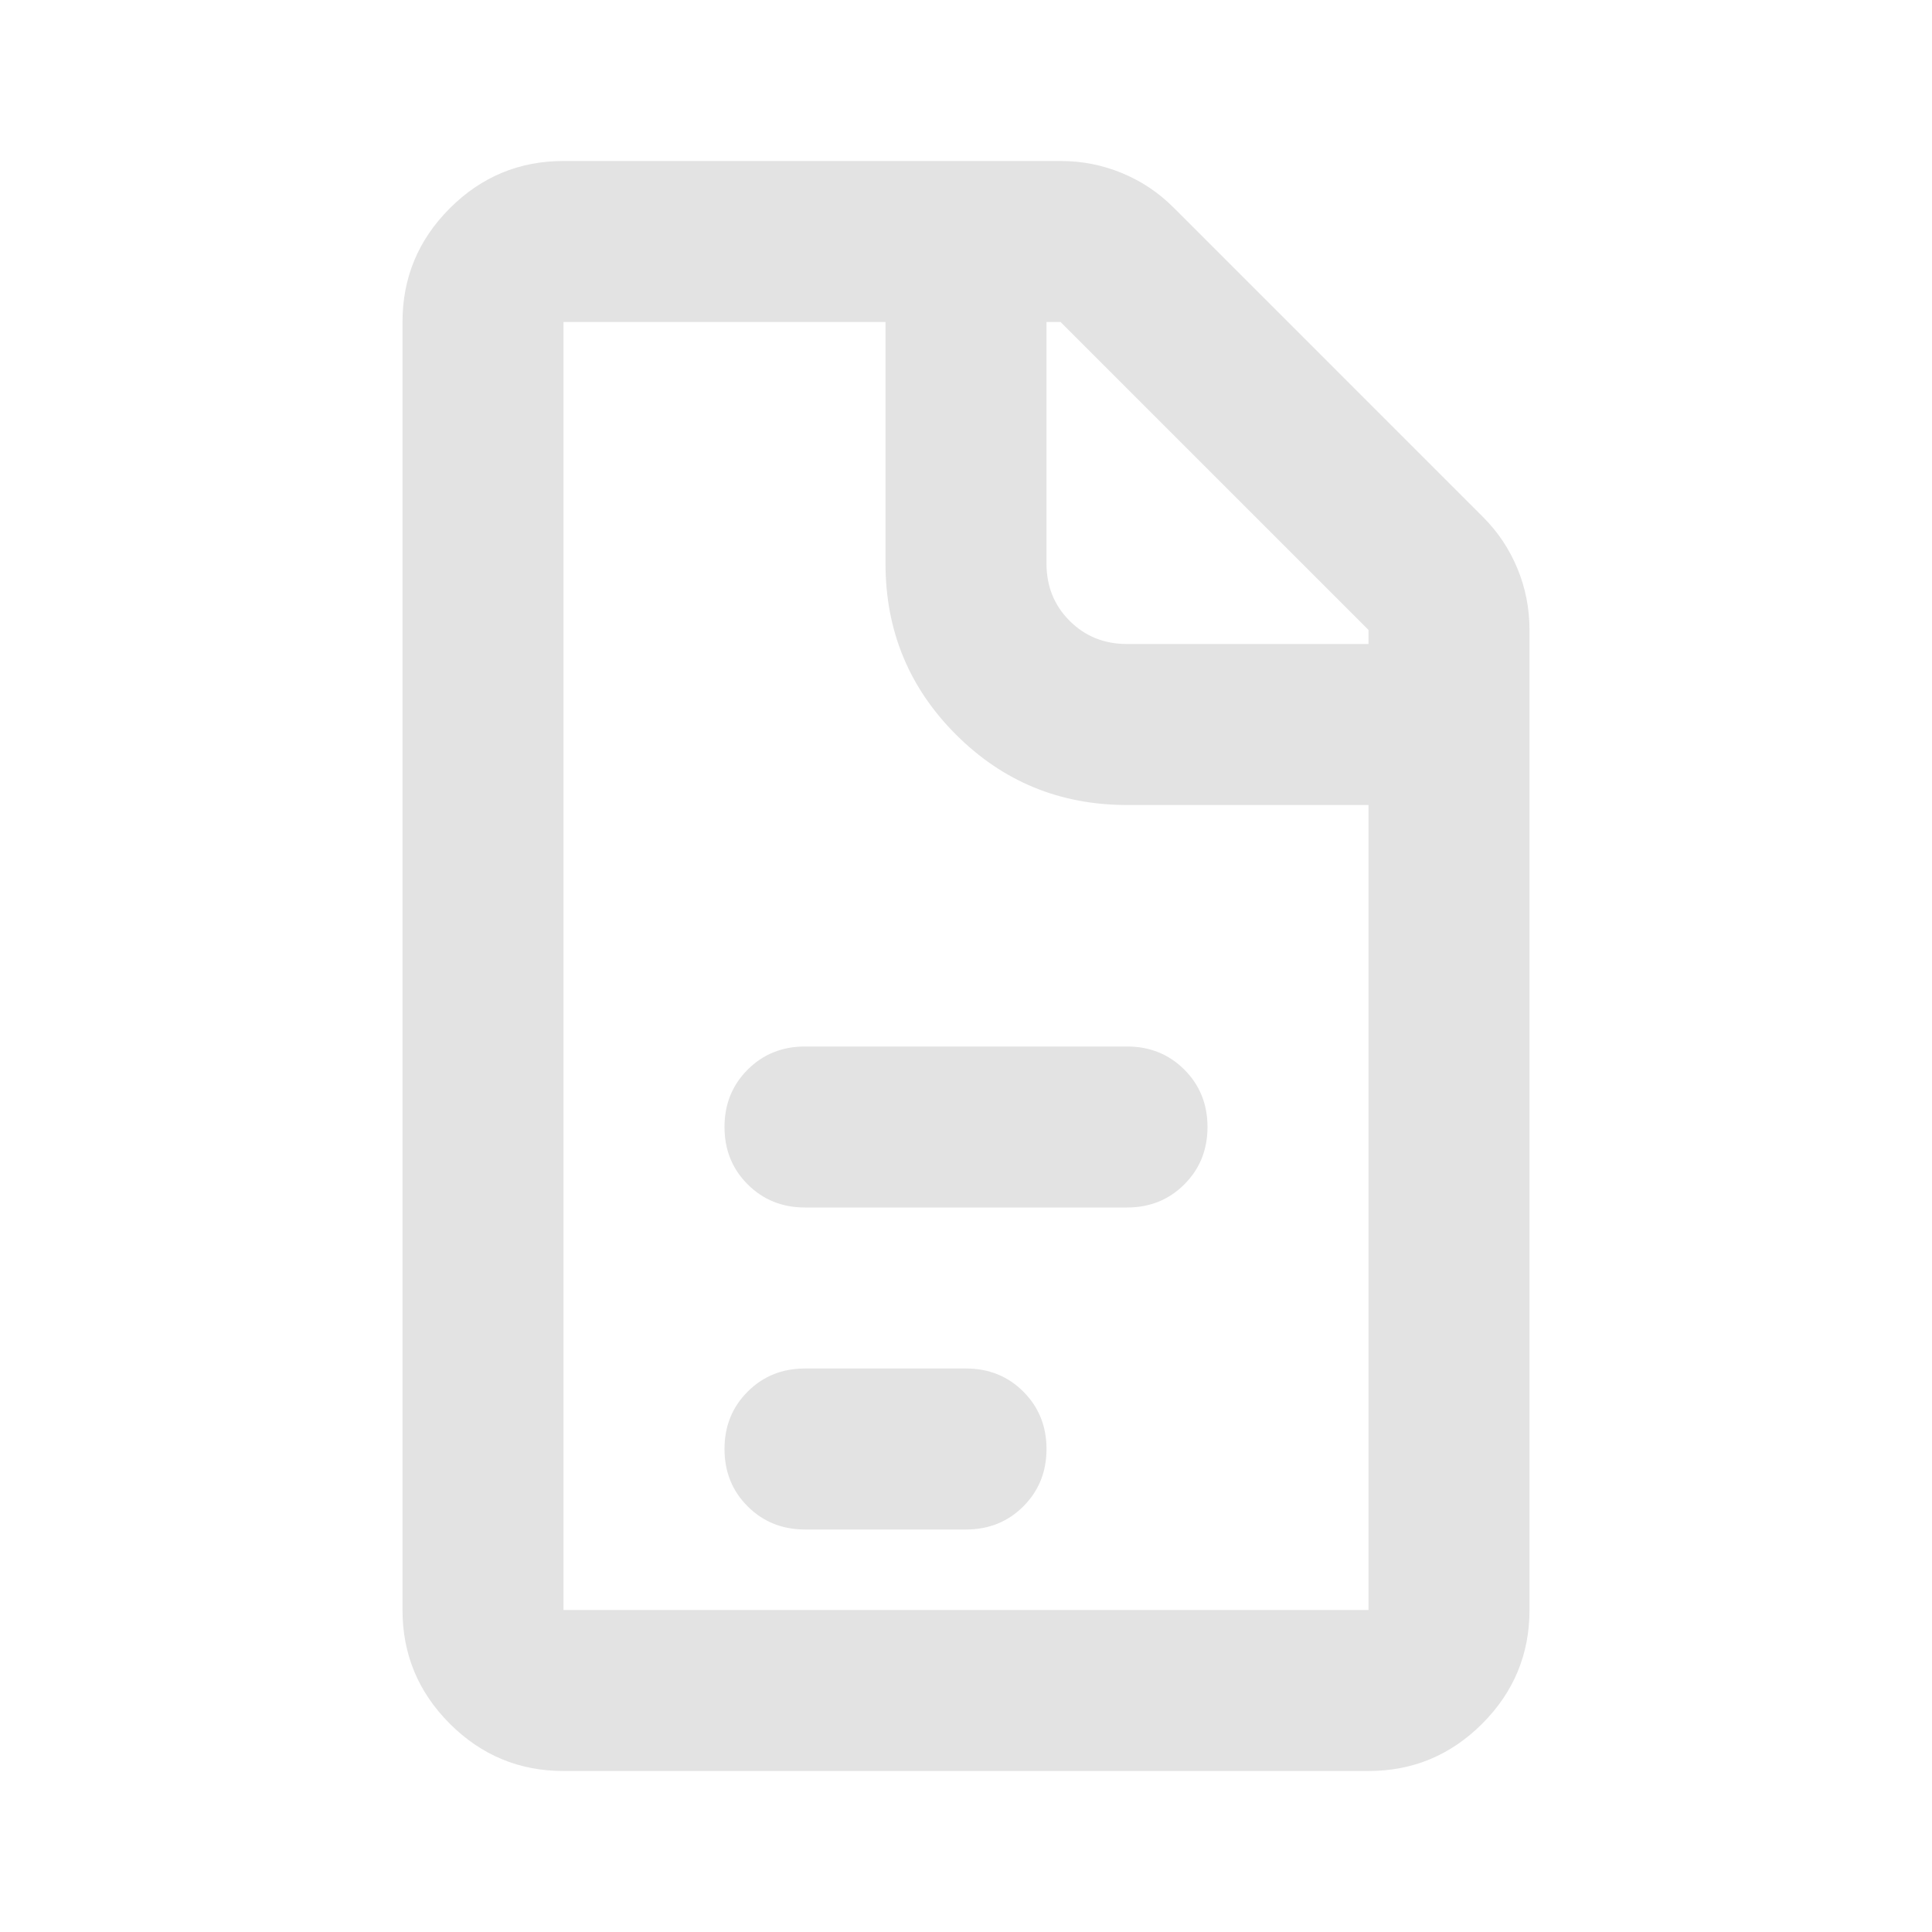
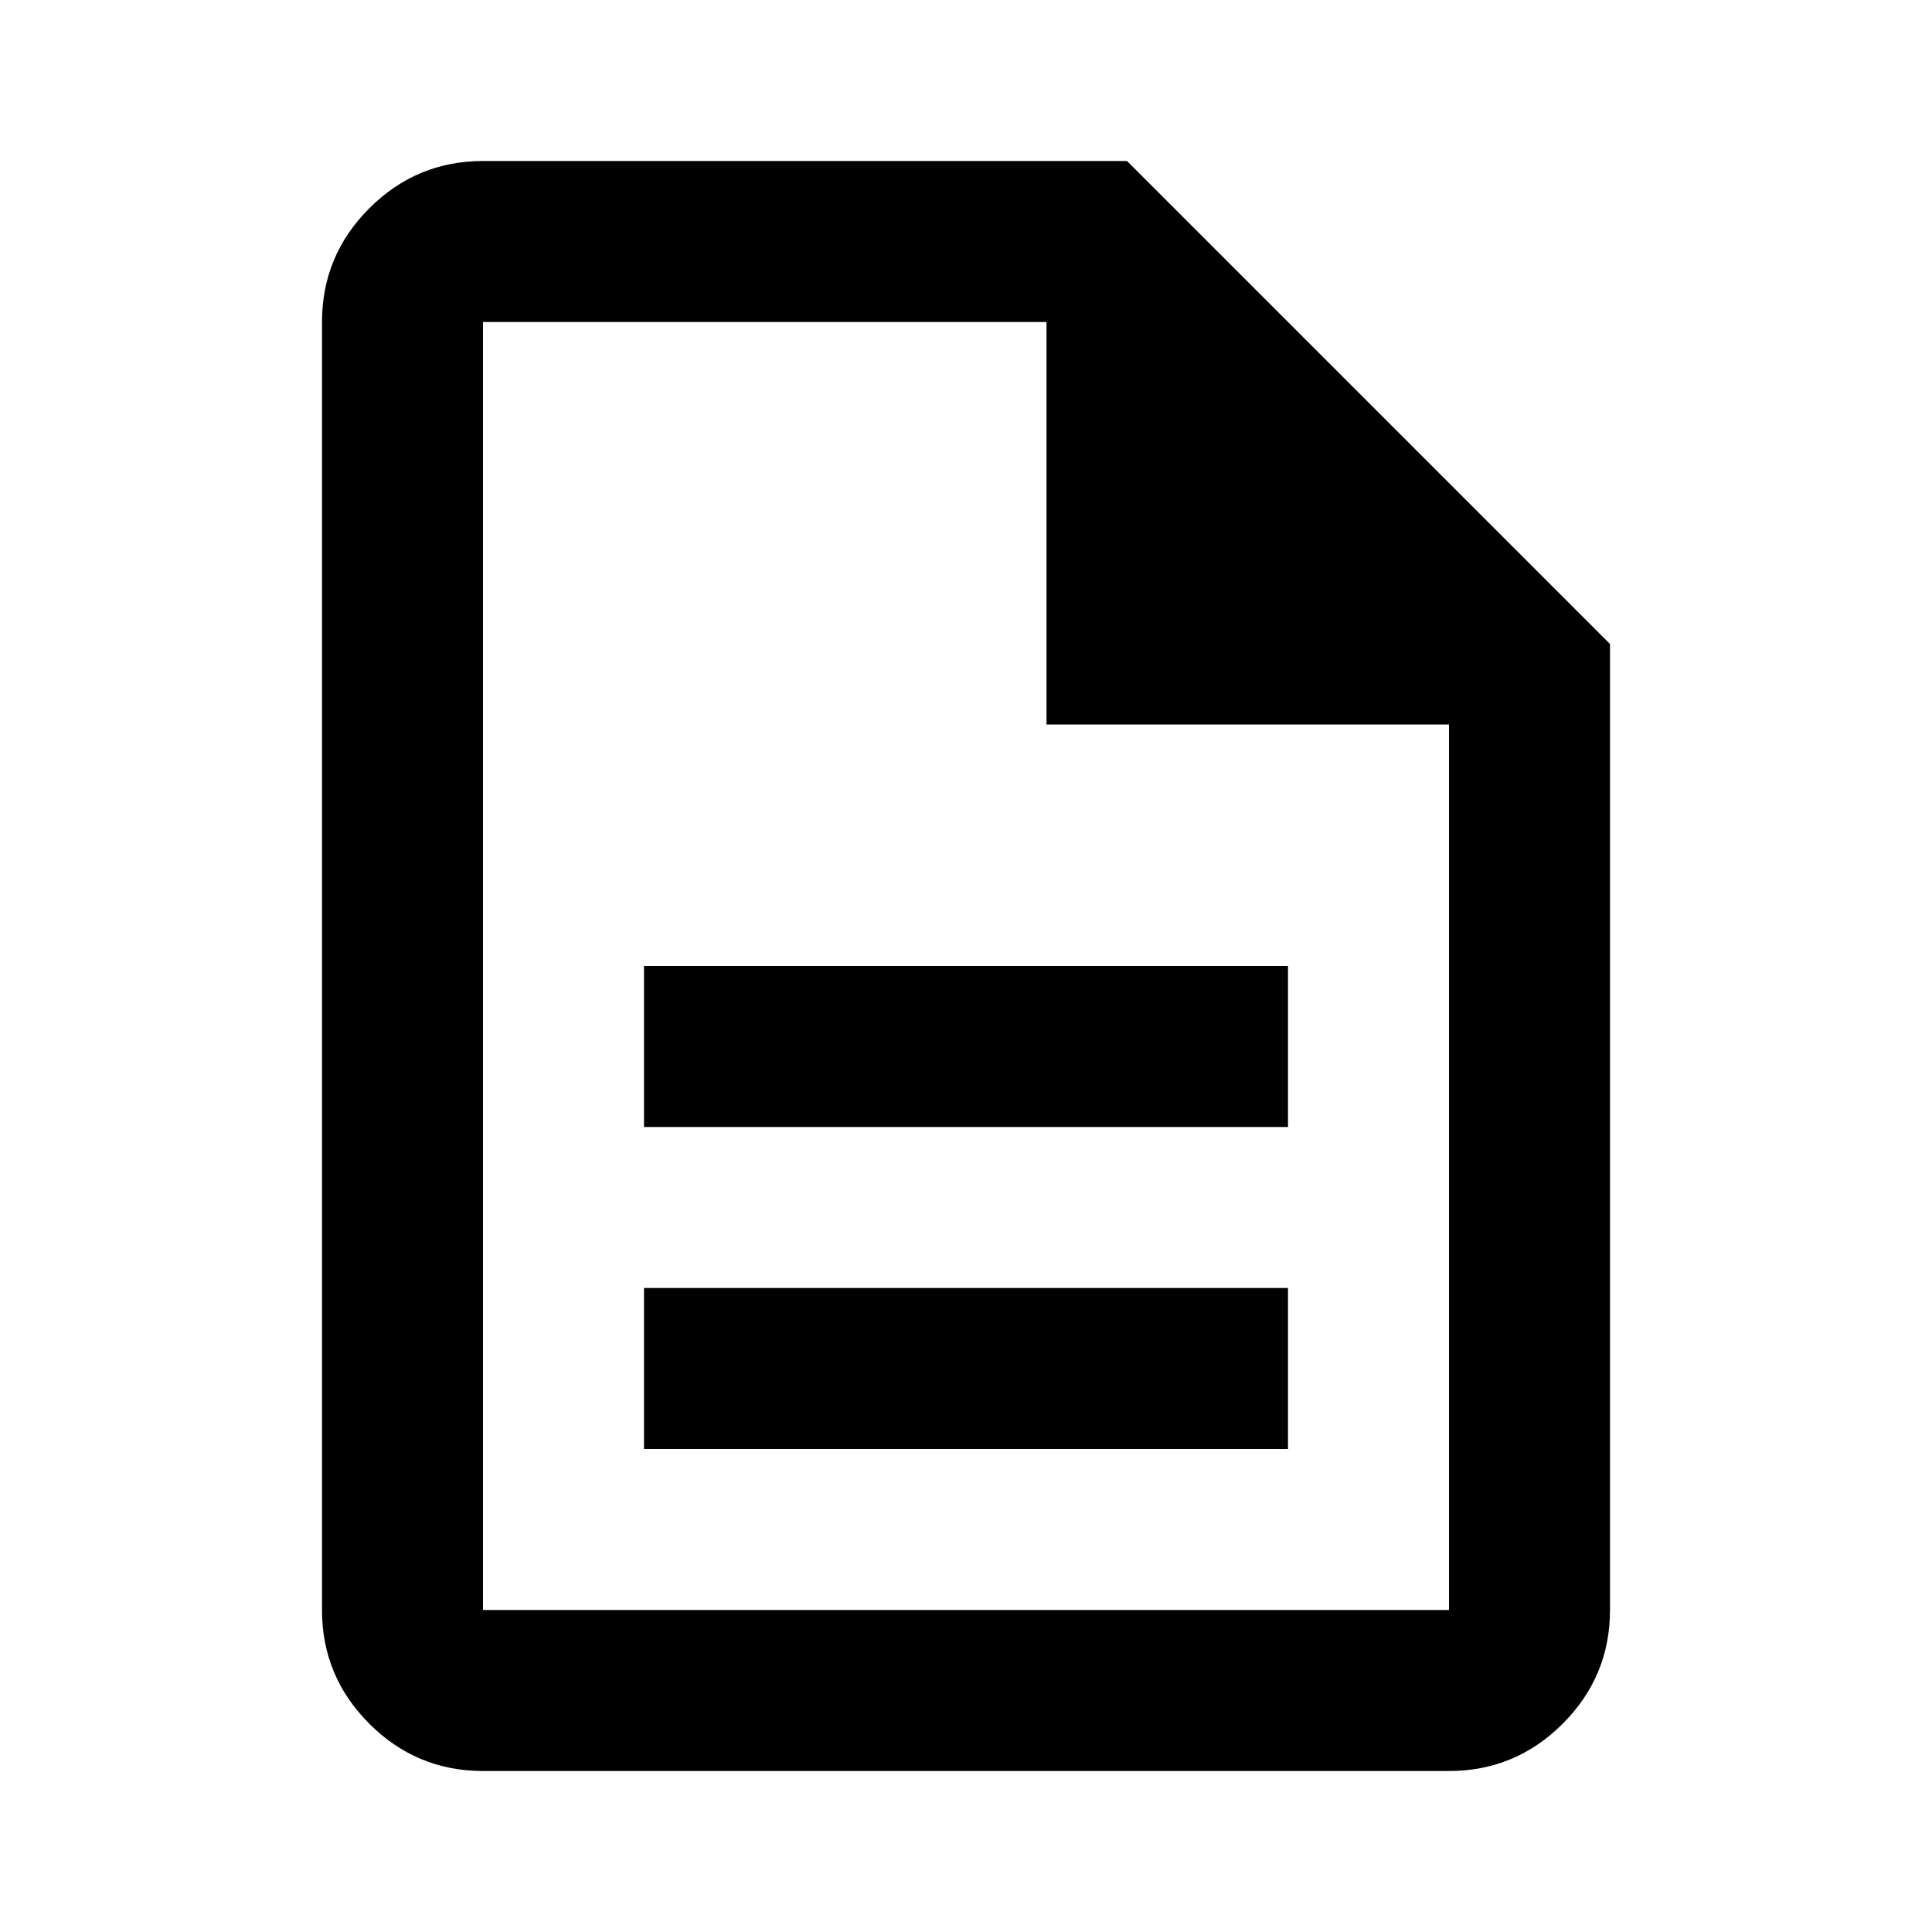
- <svg xmlns="http://www.w3.org/2000/svg" height="24px" viewBox="0 -960 960 960" width="24px" fill="#e3e3e3">
-   <path d="M280-80q-33 0-56.5-23.5T200-160v-640q0-33 23.5-56.5T280-880h247q16 0 30.5 6t25.5 17l154 154q11 11 17 25.5t6 30.5v487q0 33-23.5 56.5T680-80H280Zm160-720H280v640h400v-400H560q-50 0-85-35t-35-85v-120Zm80 0v120q0 17 11.5 28.5T560-640h120v-7L527-800h-7ZM400-200q-17 0-28.5-11.5T360-240q0-17 11.5-28.5T400-280h80q17 0 28.5 11.5T520-240q0 17-11.5 28.5T480-200h-80Zm0-160q-17 0-28.5-11.5T360-400q0-17 11.5-28.5T400-440h160q17 0 28.5 11.5T600-400q0 17-11.5 28.5T560-360H400Z" />
+ <svg xmlns="http://www.w3.org/2000/svg" height="24px" viewBox="0 -960 960 960" width="24px" fill="#000000">
+   <path d="M320-240h320v-80H320v80Zm0-160h320v-80H320v80ZM240-80q-33 0-56.5-23.5T160-160v-640q0-33 23.5-56.5T240-880h320l240 240v480q0 33-23.5 56.5T720-80H240Zm280-520v-200H240v640h480v-440H520ZM240-800v200-200 640-640Z" />
</svg>
